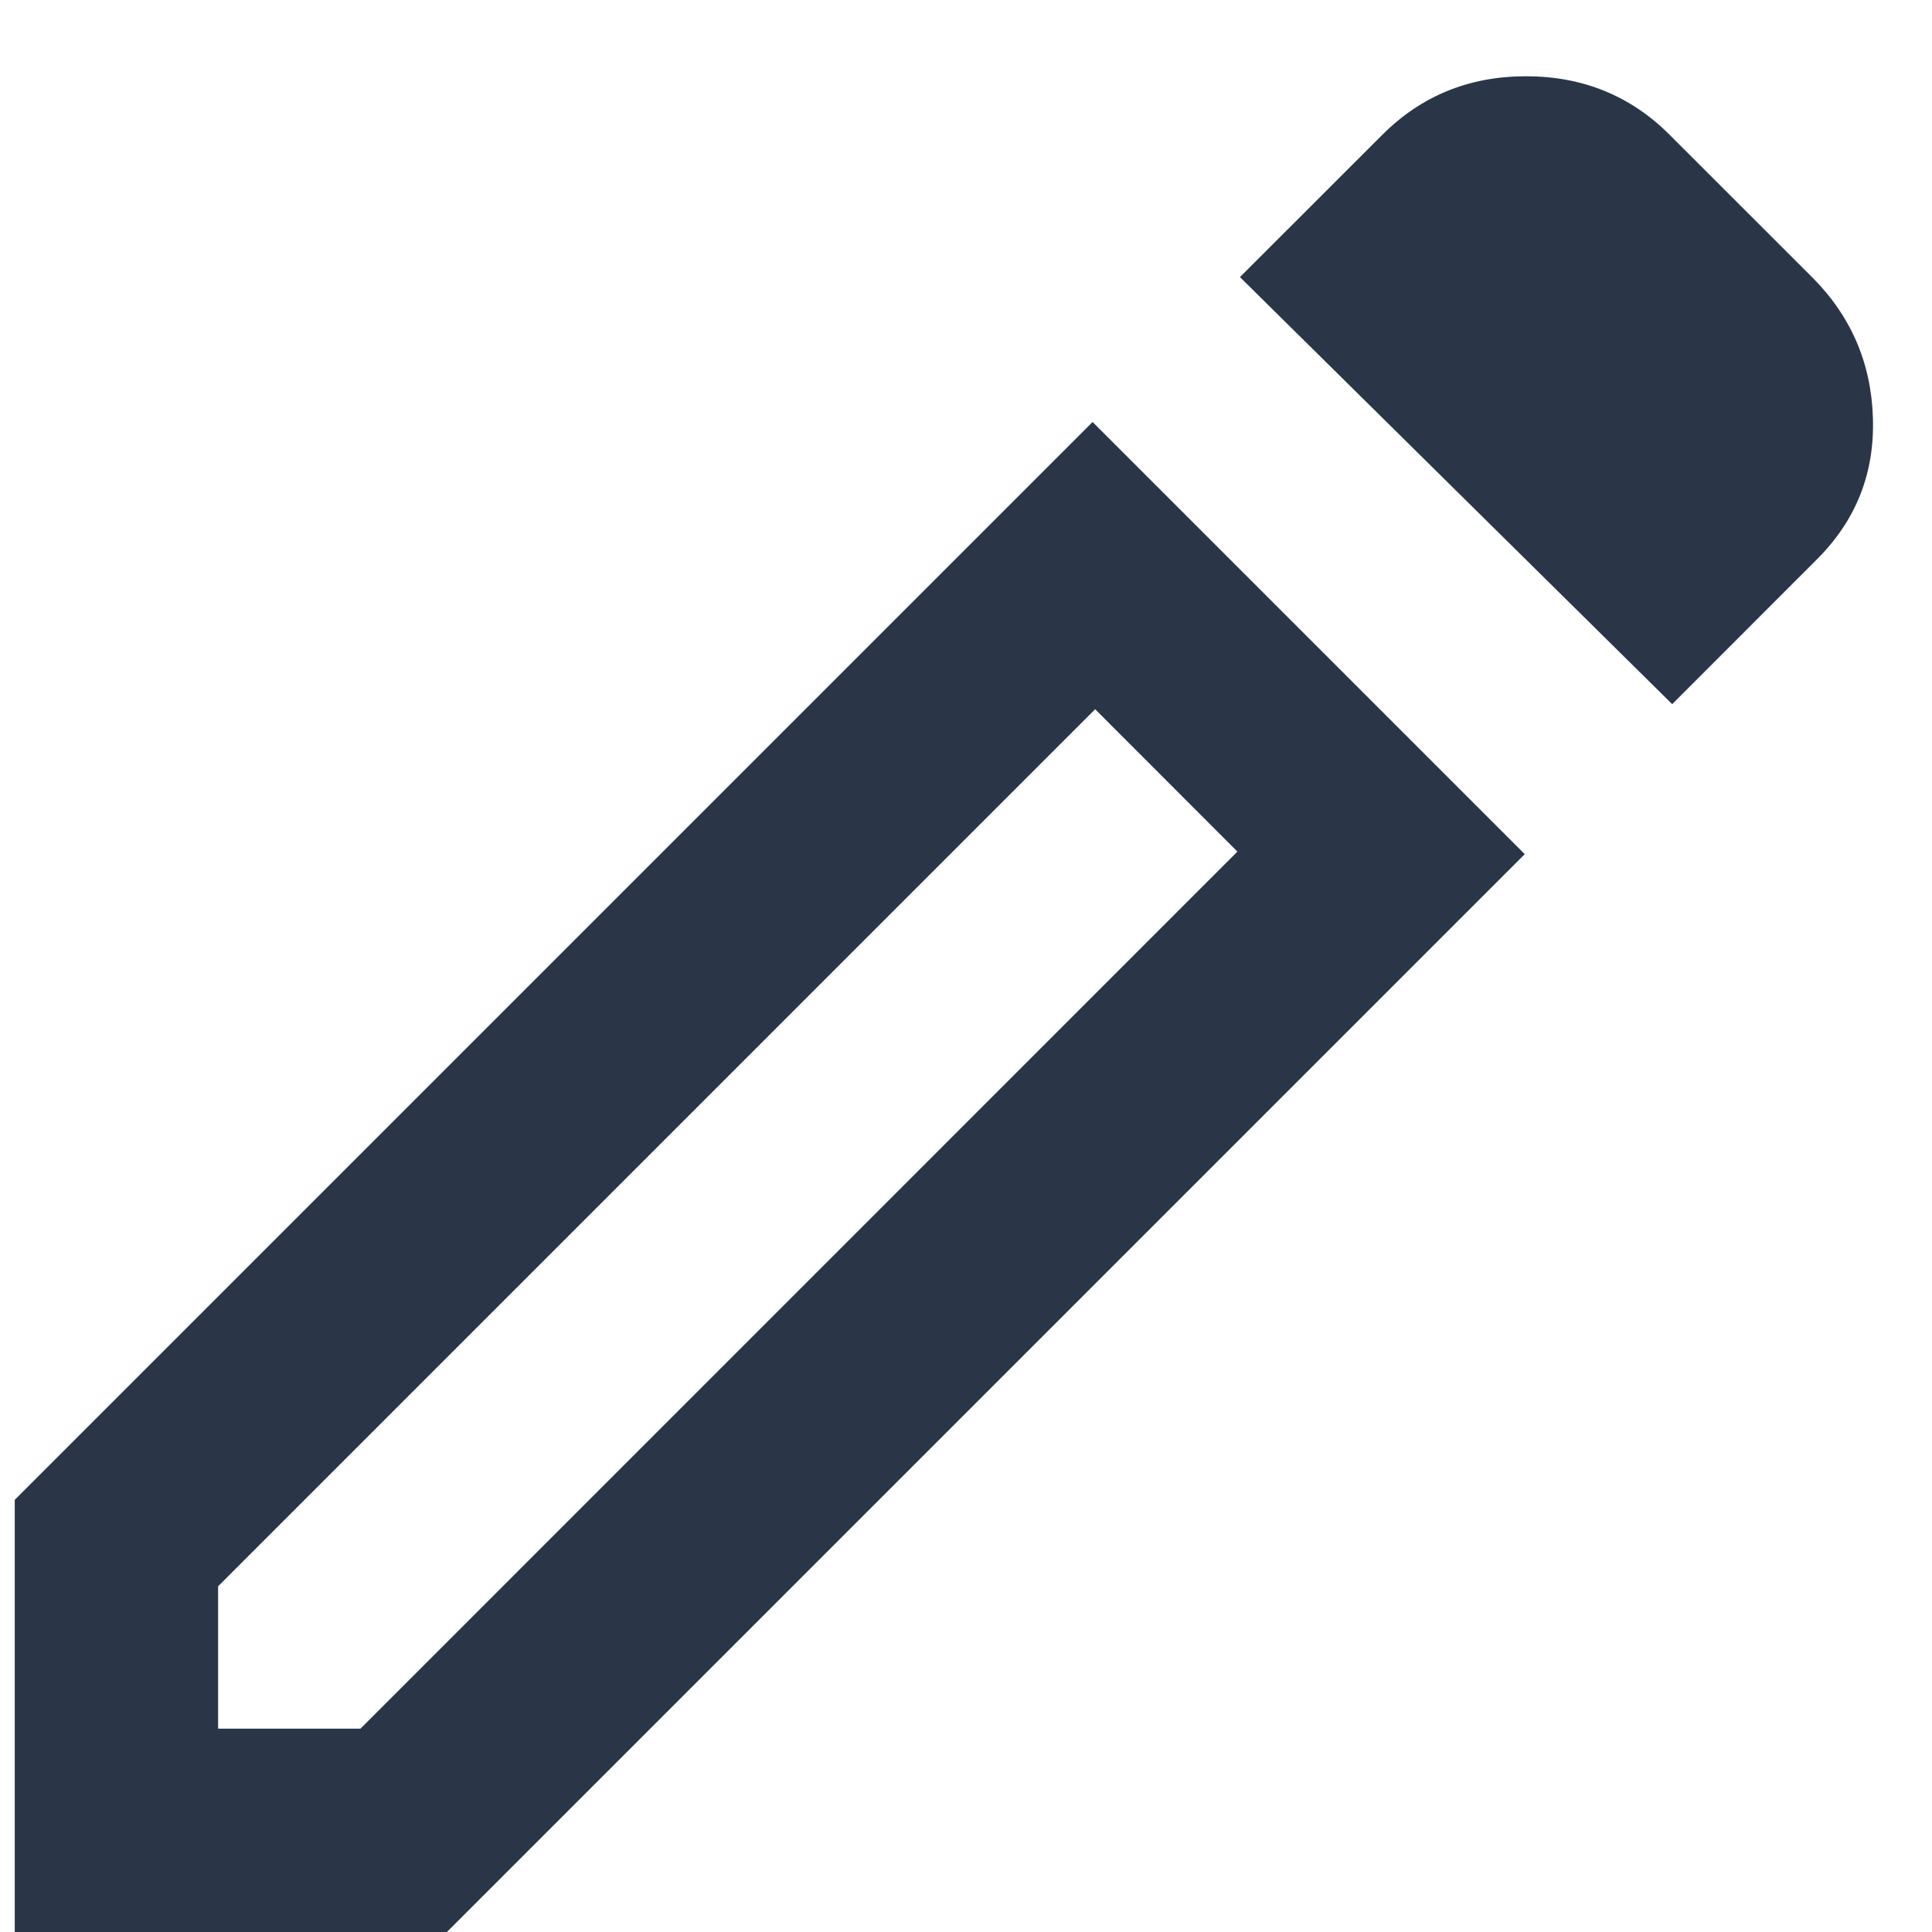
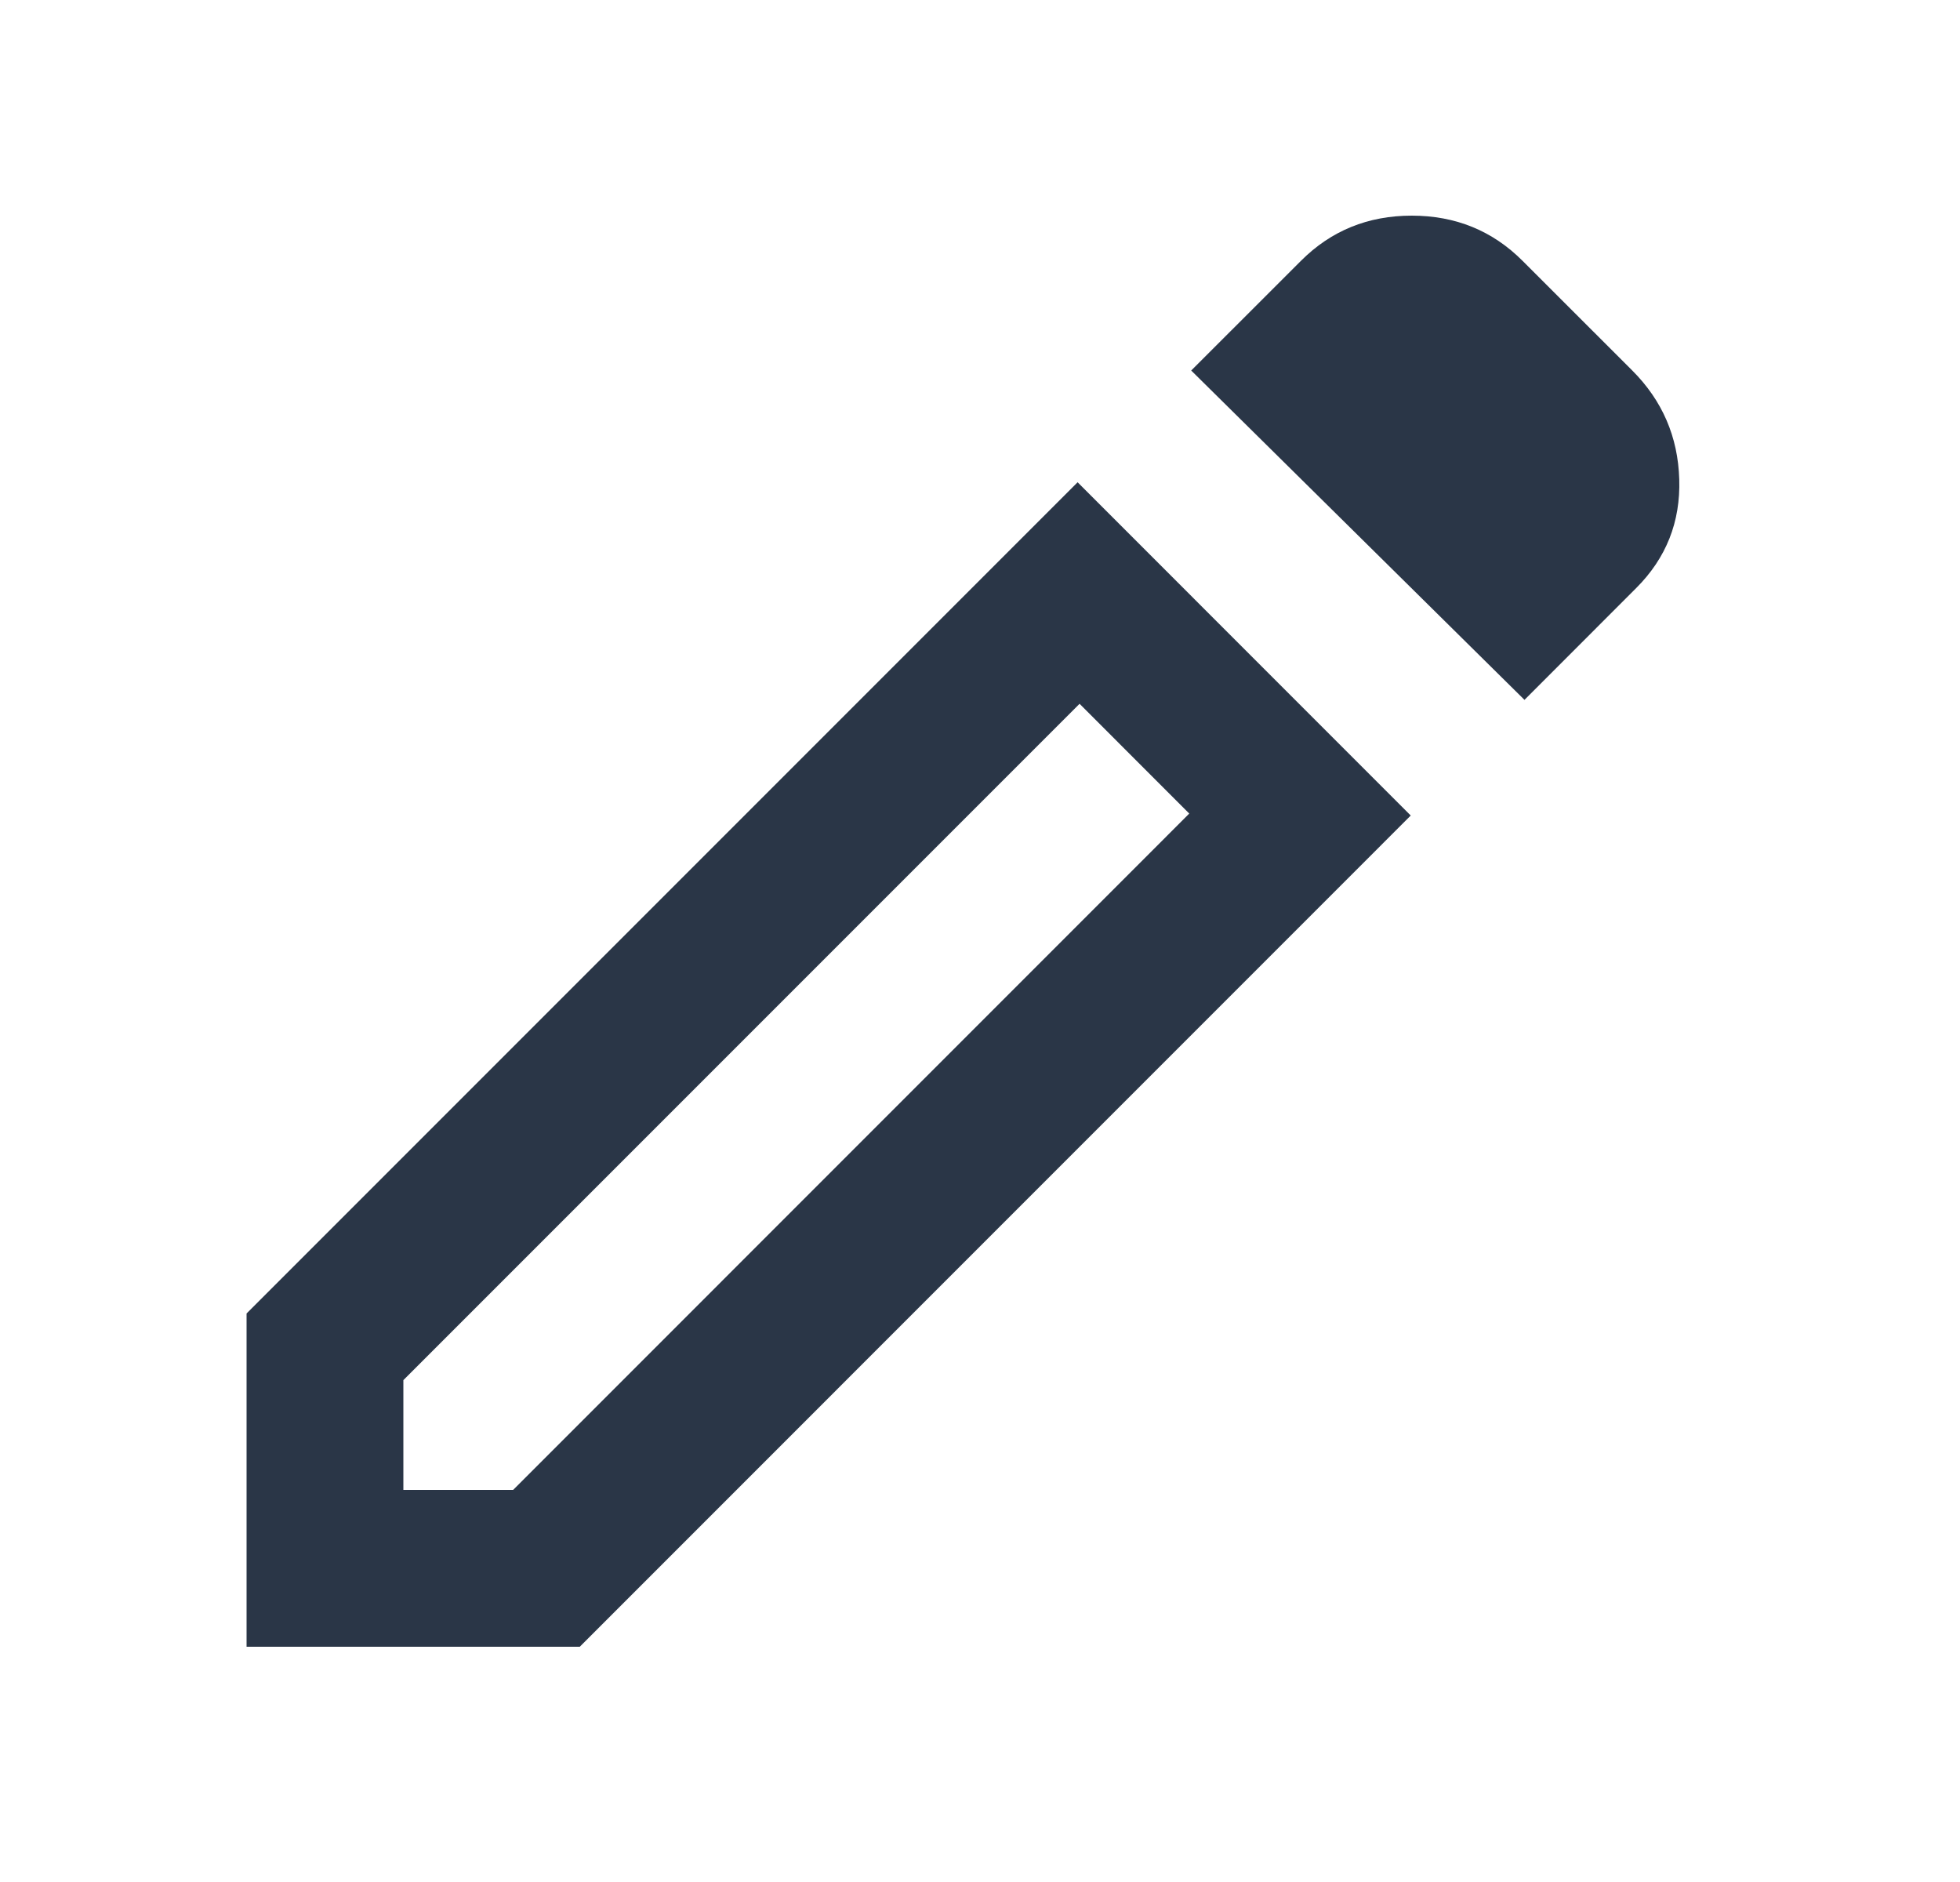
- <svg xmlns="http://www.w3.org/2000/svg" width="19" height="19" viewBox="0 0 19 19" fill="none">
-   <path d="M2.145 17H3.545L12.169 8.375L10.77 6.975L2.145 15.6V17ZM16.445 6.925L12.194 2.725L13.595 1.325C13.978 0.942 14.449 0.75 15.007 0.75C15.565 0.75 16.036 0.942 16.419 1.325L17.82 2.725C18.203 3.108 18.403 3.571 18.419 4.112C18.436 4.654 18.253 5.117 17.869 5.5L16.445 6.925ZM14.995 8.4L4.395 19H0.145V14.75L10.745 4.15L14.995 8.4Z" fill="#2A3647" />
+ <svg xmlns="http://www.w3.org/2000/svg" width="25" height="24" viewBox="0 0 25 24" fill="none">
+   <mask id="mask0_75592_9969" style="mask-type:alpha" maskUnits="userSpaceOnUse" x="0" y="0" width="25" height="24">
+     <rect x="0.145" width="24" height="24" fill="#D9D9D9" />
+   </mask>
+   <g mask="url(#mask0_75592_9969)">
+     <path d="M5.145 19H6.545L15.169 10.375L13.77 8.975L5.145 17.6V19ZM19.445 8.925L15.194 4.725L16.595 3.325C16.978 2.942 17.449 2.75 18.007 2.75C18.565 2.75 19.036 2.942 19.419 3.325L20.82 4.725C21.203 5.108 21.403 5.571 21.419 6.112C21.436 6.654 21.253 7.117 20.869 7.5L19.445 8.925ZM17.994 10.4L7.395 21H3.145V16.75L13.745 6.15L17.994 10.4Z" fill="#2A3647" />
+   </g>
</svg>
